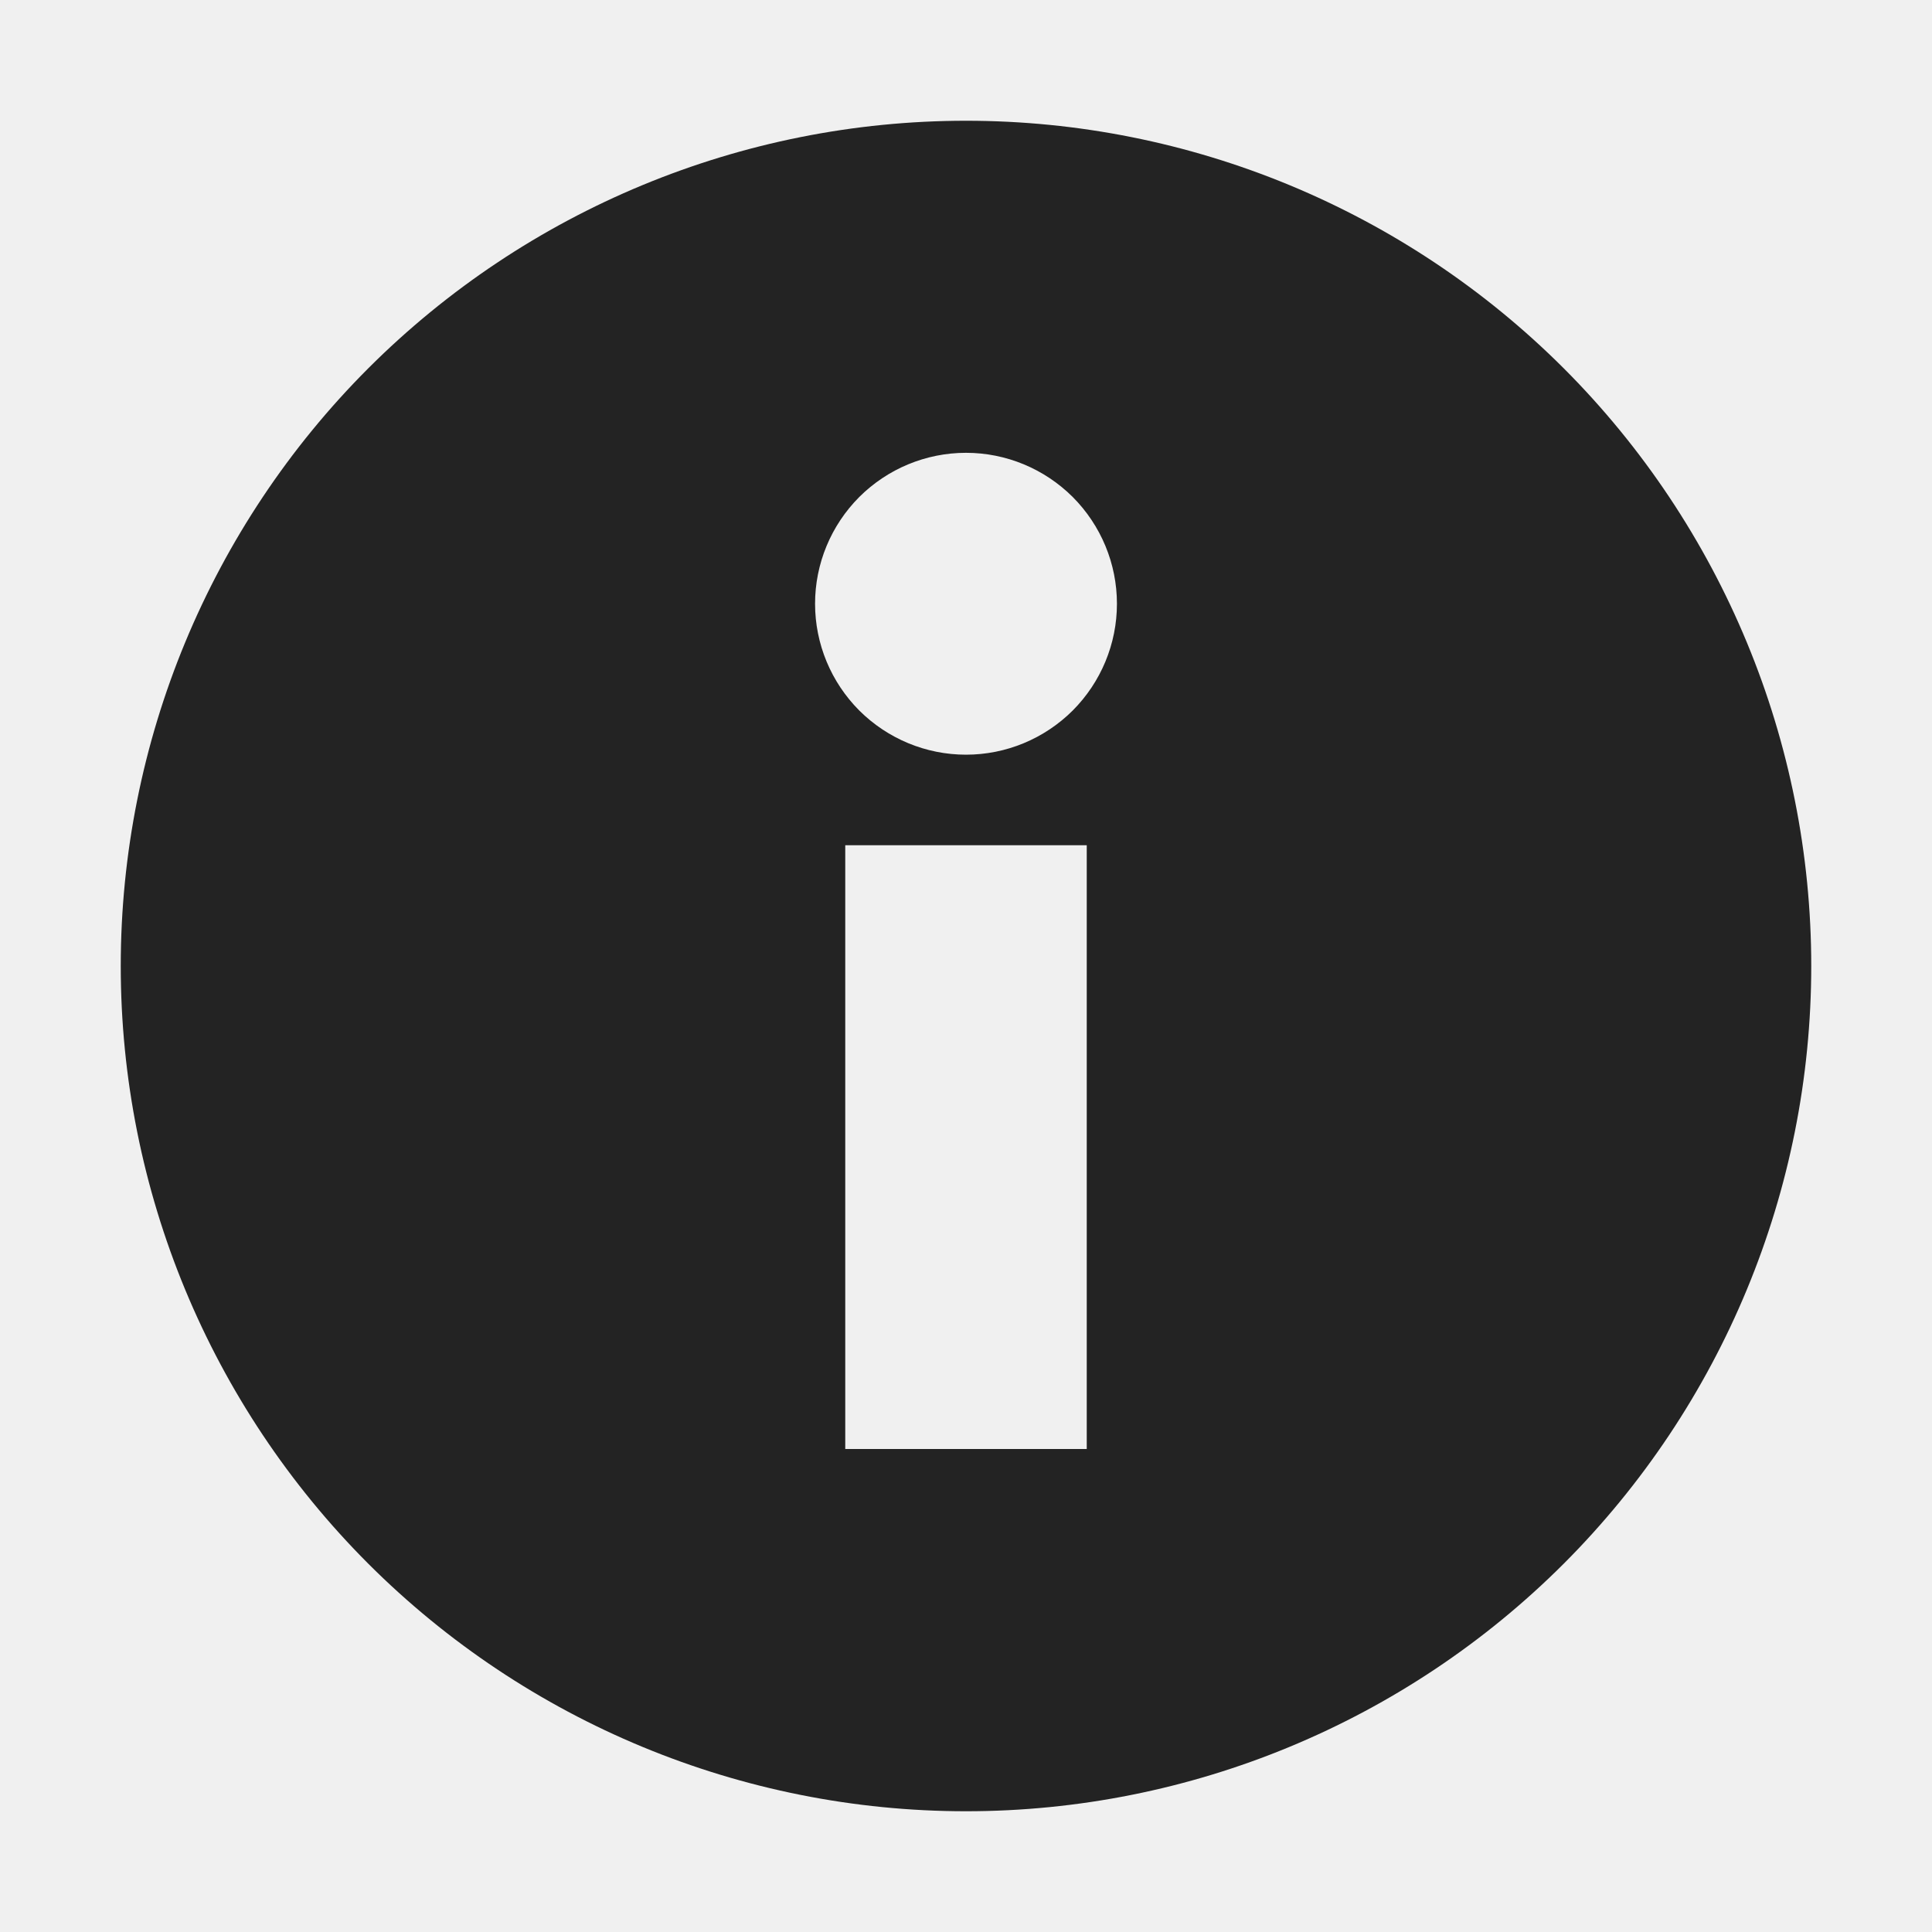
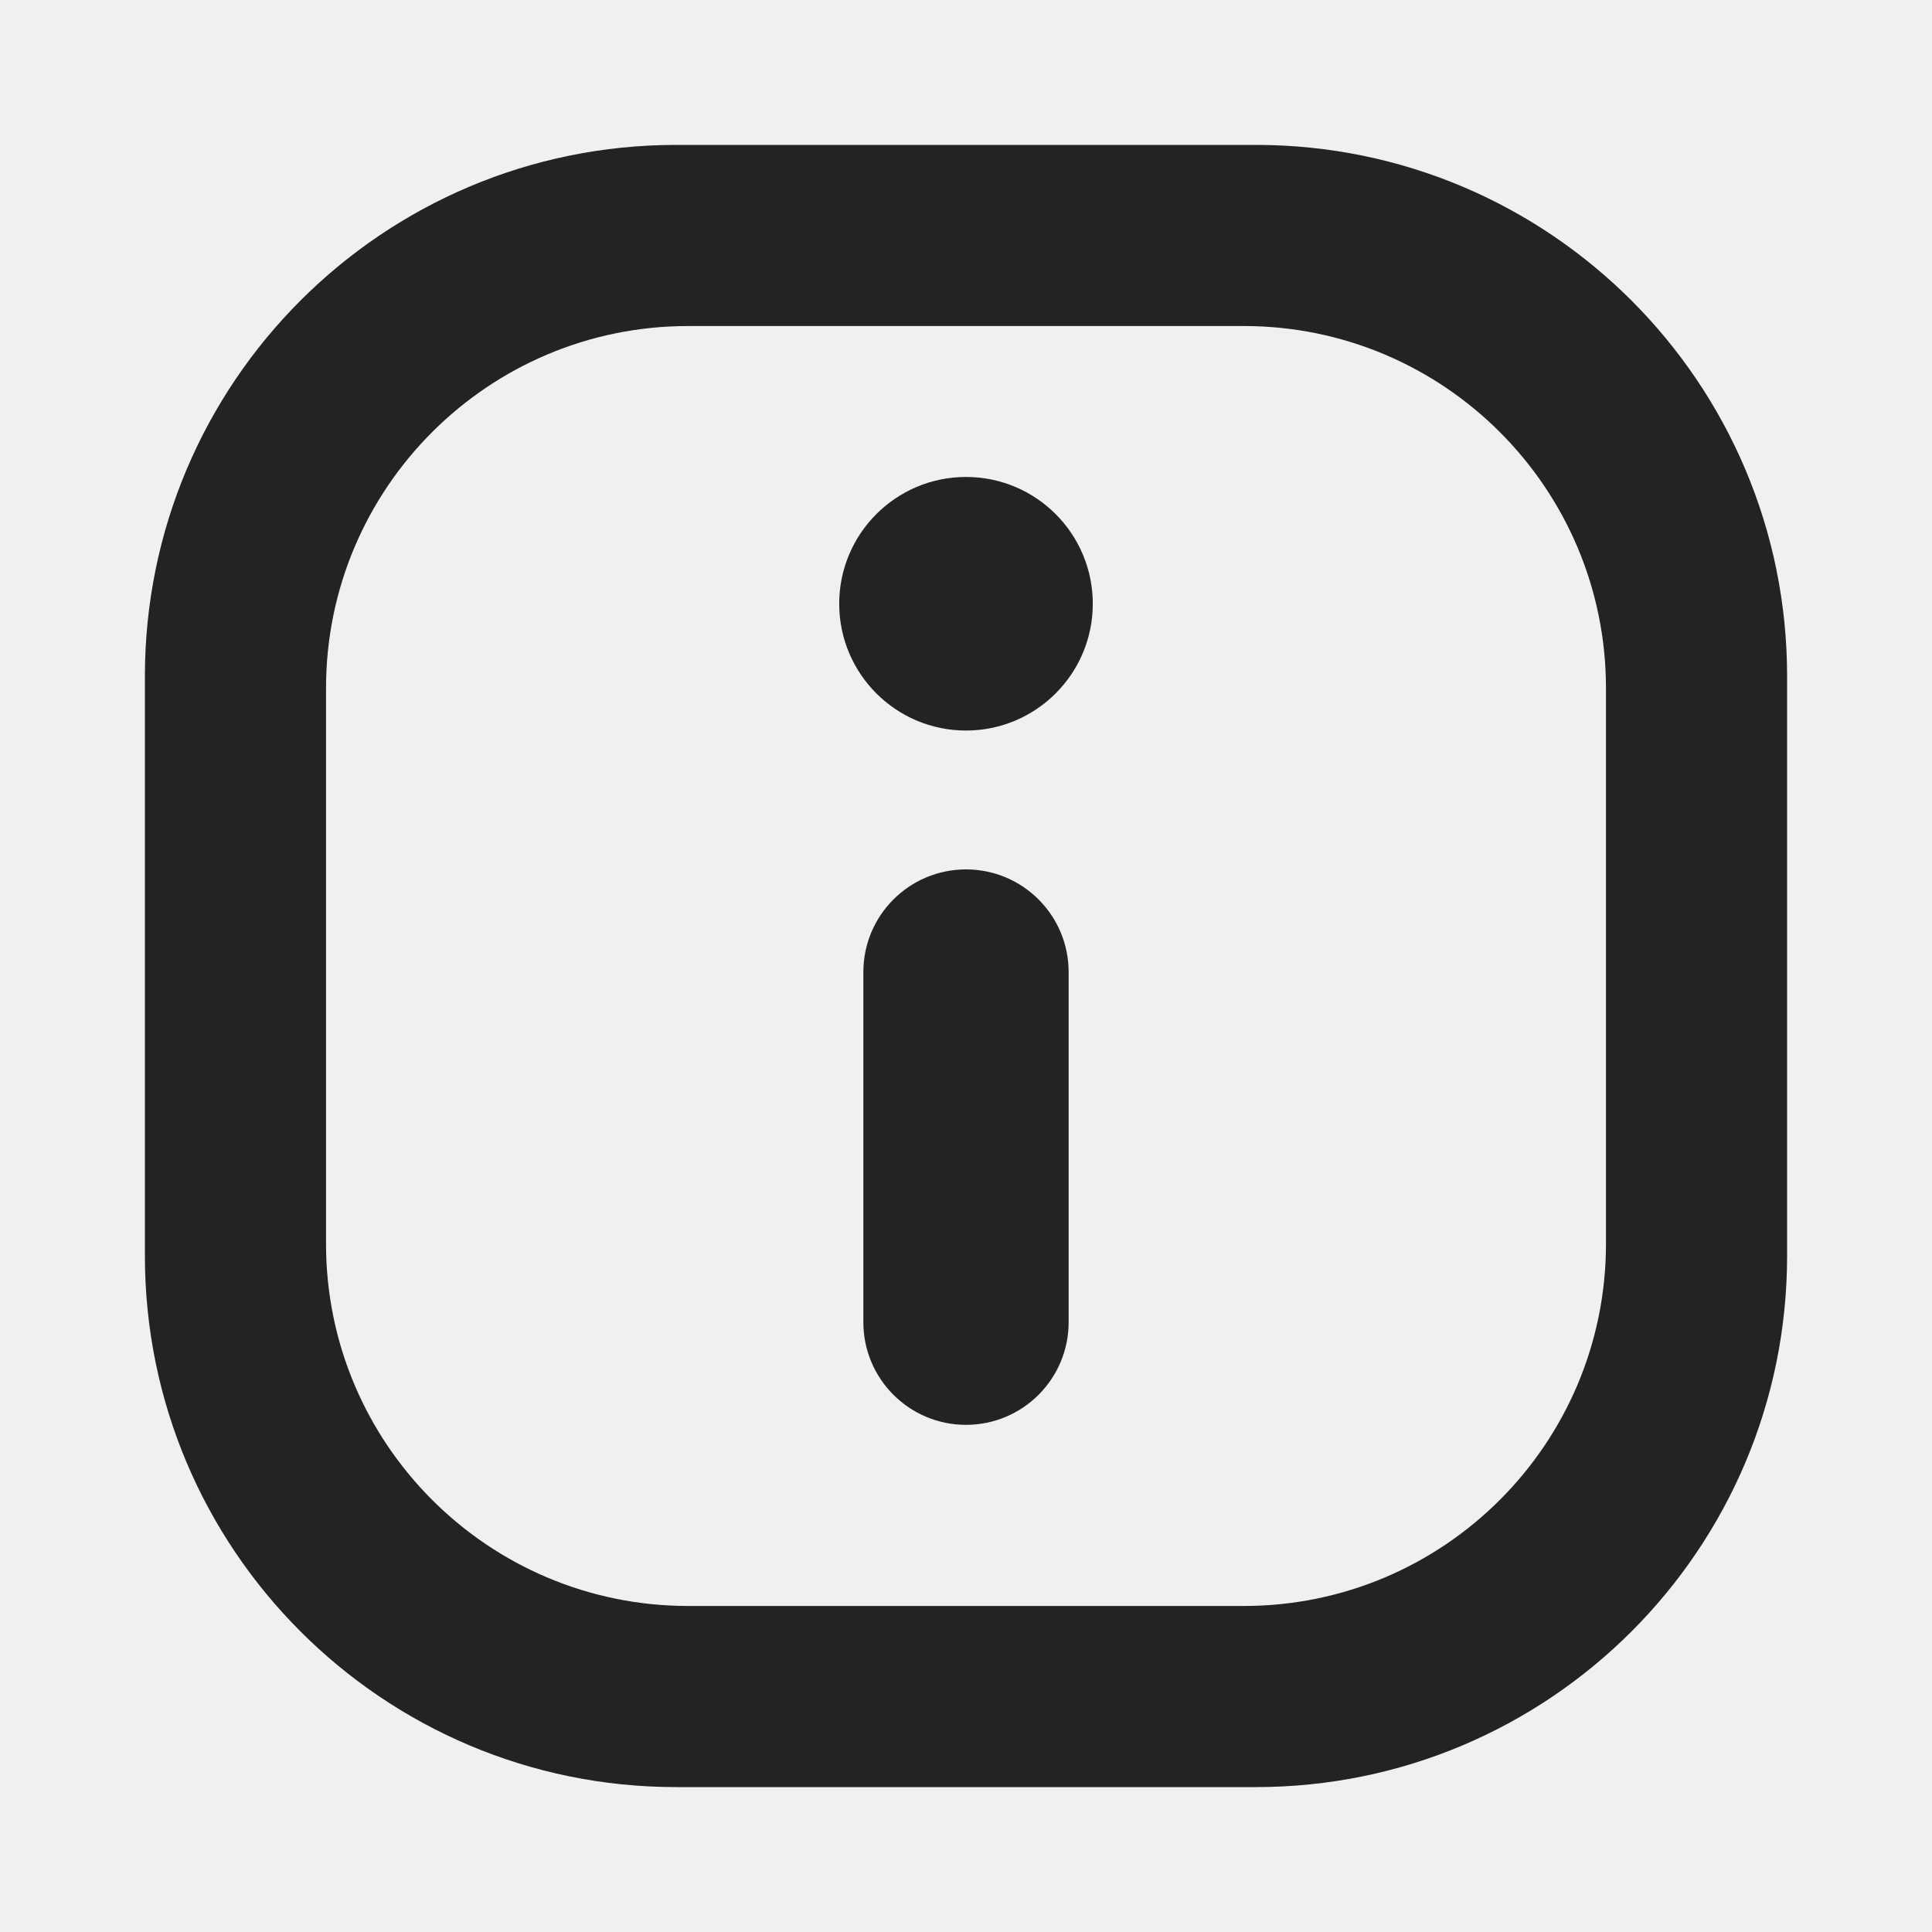
<svg xmlns="http://www.w3.org/2000/svg" width="16" height="16" viewBox="0 0 16 16" fill="none">
-   <g clip-path="url(#clip0_409_3669)">
-     <path d="M8 1C6.143 1 4.363 1.738 3.05 3.05C1.738 4.363 1 6.143 1 8C1 9.857 1.738 11.637 3.05 12.95C4.363 14.262 6.143 15 8 15C9.857 15 11.637 14.262 12.95 12.95C14.262 11.637 15 9.857 15 8C15 6.143 14.262 4.363 12.95 3.05C11.637 1.738 9.857 1 8 1ZM8 3.75C8.332 3.75 8.649 3.882 8.884 4.116C9.118 4.351 9.25 4.668 9.25 5C9.25 5.332 9.118 5.649 8.884 5.884C8.649 6.118 8.332 6.25 8 6.25C7.668 6.25 7.351 6.118 7.116 5.884C6.882 5.649 6.75 5.332 6.75 5C6.75 4.668 6.882 4.351 7.116 4.116C7.351 3.882 7.668 3.75 8 3.75ZM7 7H9V12H7V7Z" fill="#232323" />
-   </g>
-   <defs>
-     <clipPath id="clip0_409_3669">
-       <rect width="16" height="16" fill="white" />
-     </clipPath>
-   </defs>
+   <path fill-rule="evenodd" clip-rule="evenodd" d="M 5.60 1.20 H 10.40 A 4.40 4.40 0 0 1 14.80 5.60 V 10.40 A 4.40 4.40 0 0 1 10.40 14.80 H 5.60 A 4.40 4.40 0 0 1 1.20 10.40 V 5.60 A 4.40 4.40 0 0 1 5.60 1.20 Z M 5.70 2.70 H 10.30 A 3.00 3.00 0 0 1 13.30 5.70 V 10.30 A 3.00 3.00 0 0 1 10.30 13.30 H 5.70 A 3.00 3.00 0 0 1 2.70 10.30 V 5.70 A 3.00 3.00 0 0 1 5.70 2.70 Z" fill="#232323" />
+   <circle cx="8.0" cy="5.0" r="1.05" fill="#232323" />
+   <path d="M 8.00 7.20 H 8.00 A 0.85 0.85 0 0 1 8.85 8.05 V 10.95 A 0.85 0.85 0 0 1 8.00 11.80 H 8.00 A 0.85 0.85 0 0 1 7.15 10.95 V 8.05 A 0.85 0.85 0 0 1 8.00 7.20 Z" fill="#232323" />
</svg>
